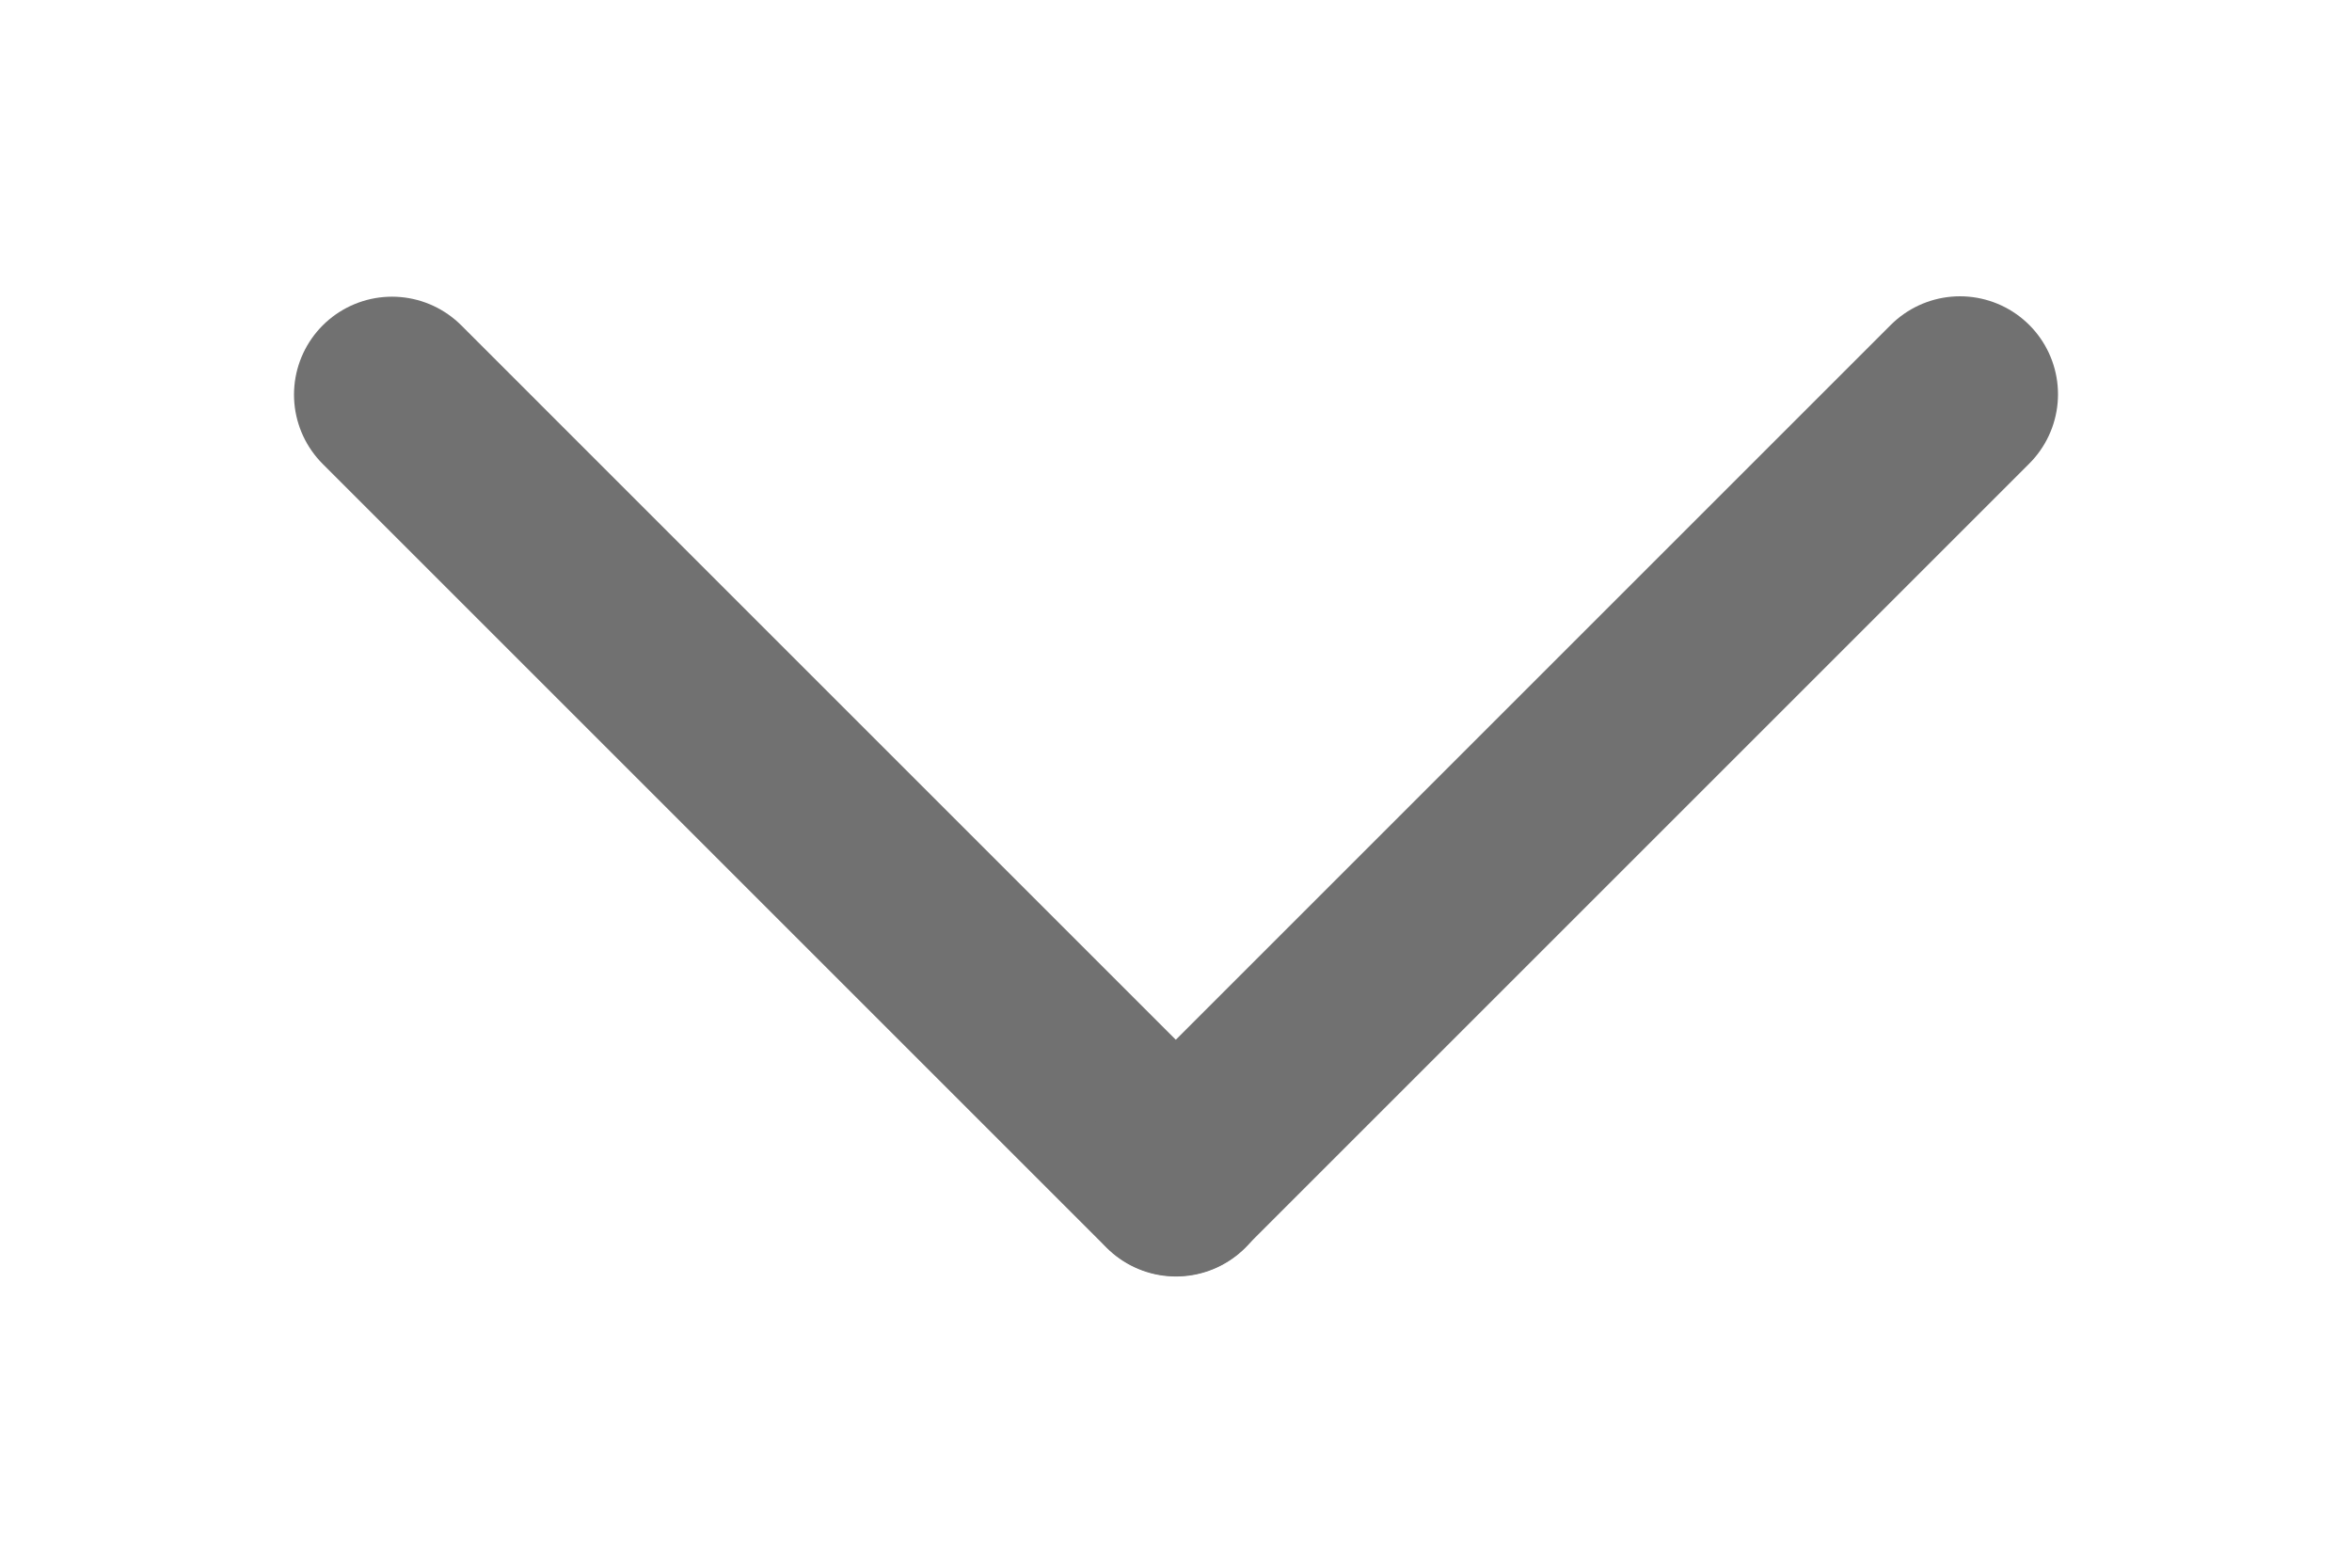
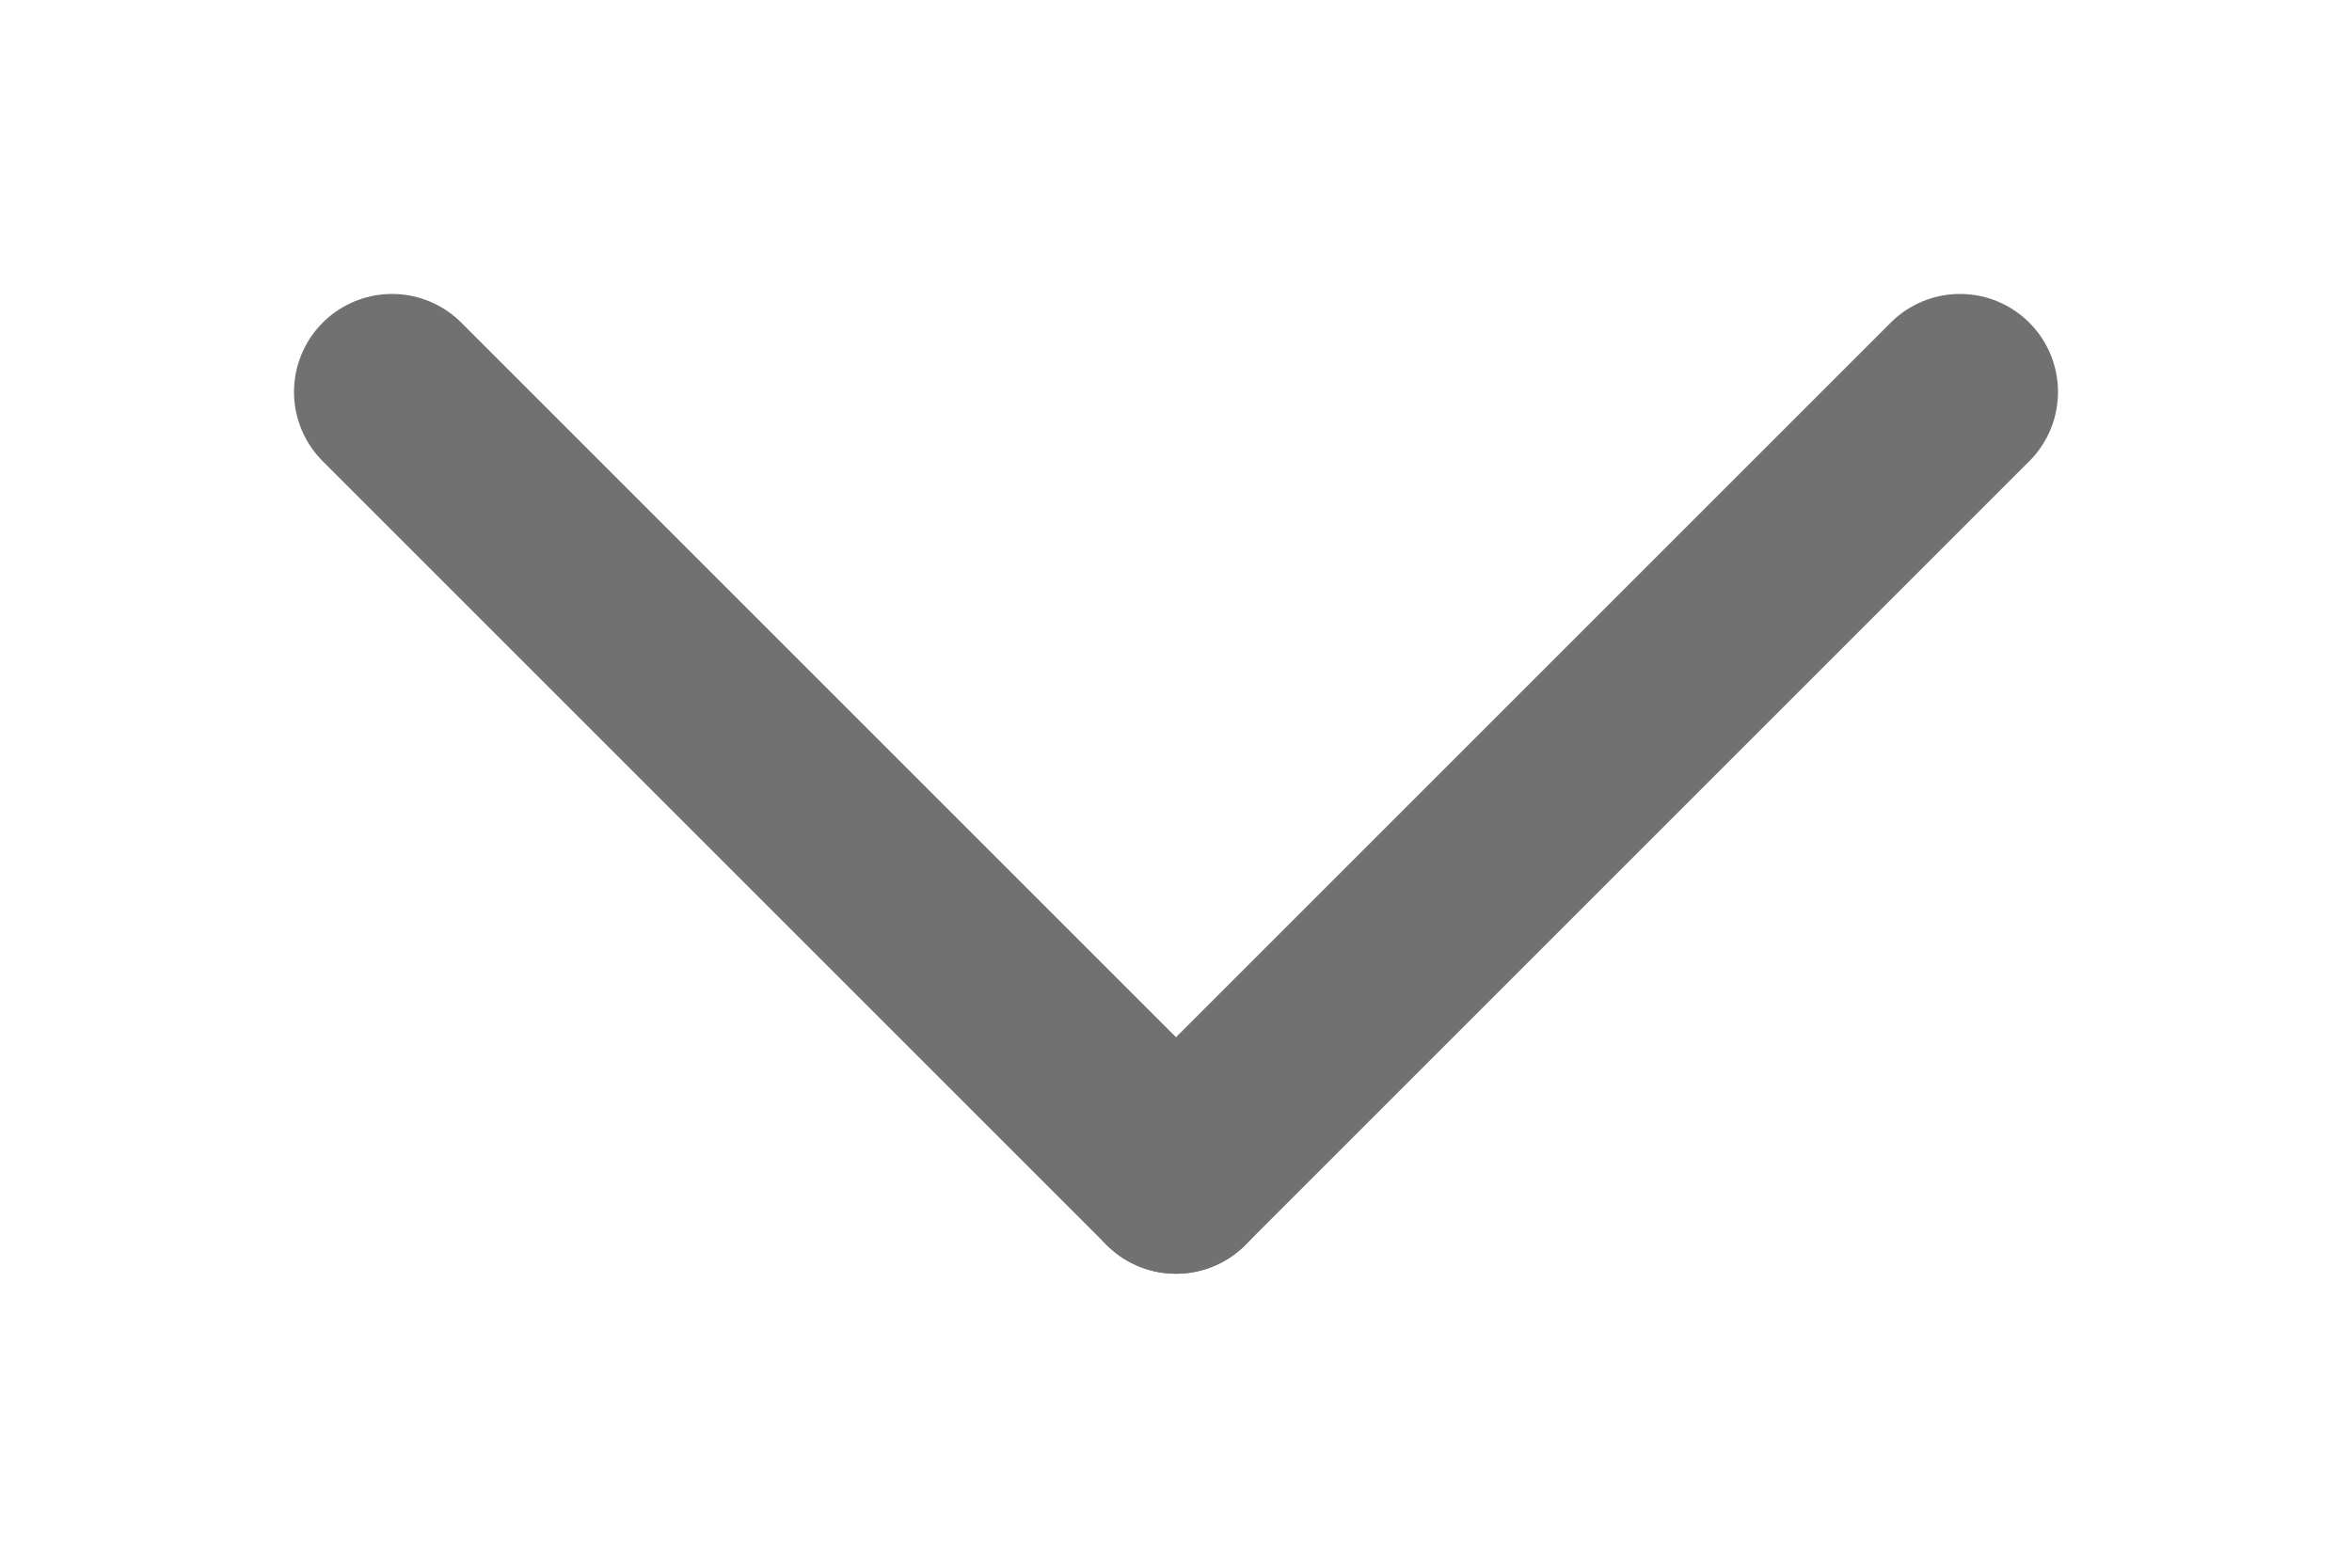
<svg xmlns="http://www.w3.org/2000/svg" width="6" height="4" viewBox="0 0 6 4" fill="none">
-   <path d="M3 3.007L1 1.007" stroke="#717171" stroke-width="0.5" stroke-linecap="round" />
-   <path d="M3 3.006L5 1.006" stroke="#717171" stroke-width="0.5" stroke-linecap="round" />
+   <path d="M3 3L1 1" stroke="#717171" stroke-width="0.5" stroke-linecap="round" />
+   <path d="M3 3L5 1" stroke="#717171" stroke-width="0.5" stroke-linecap="round" />
</svg>
